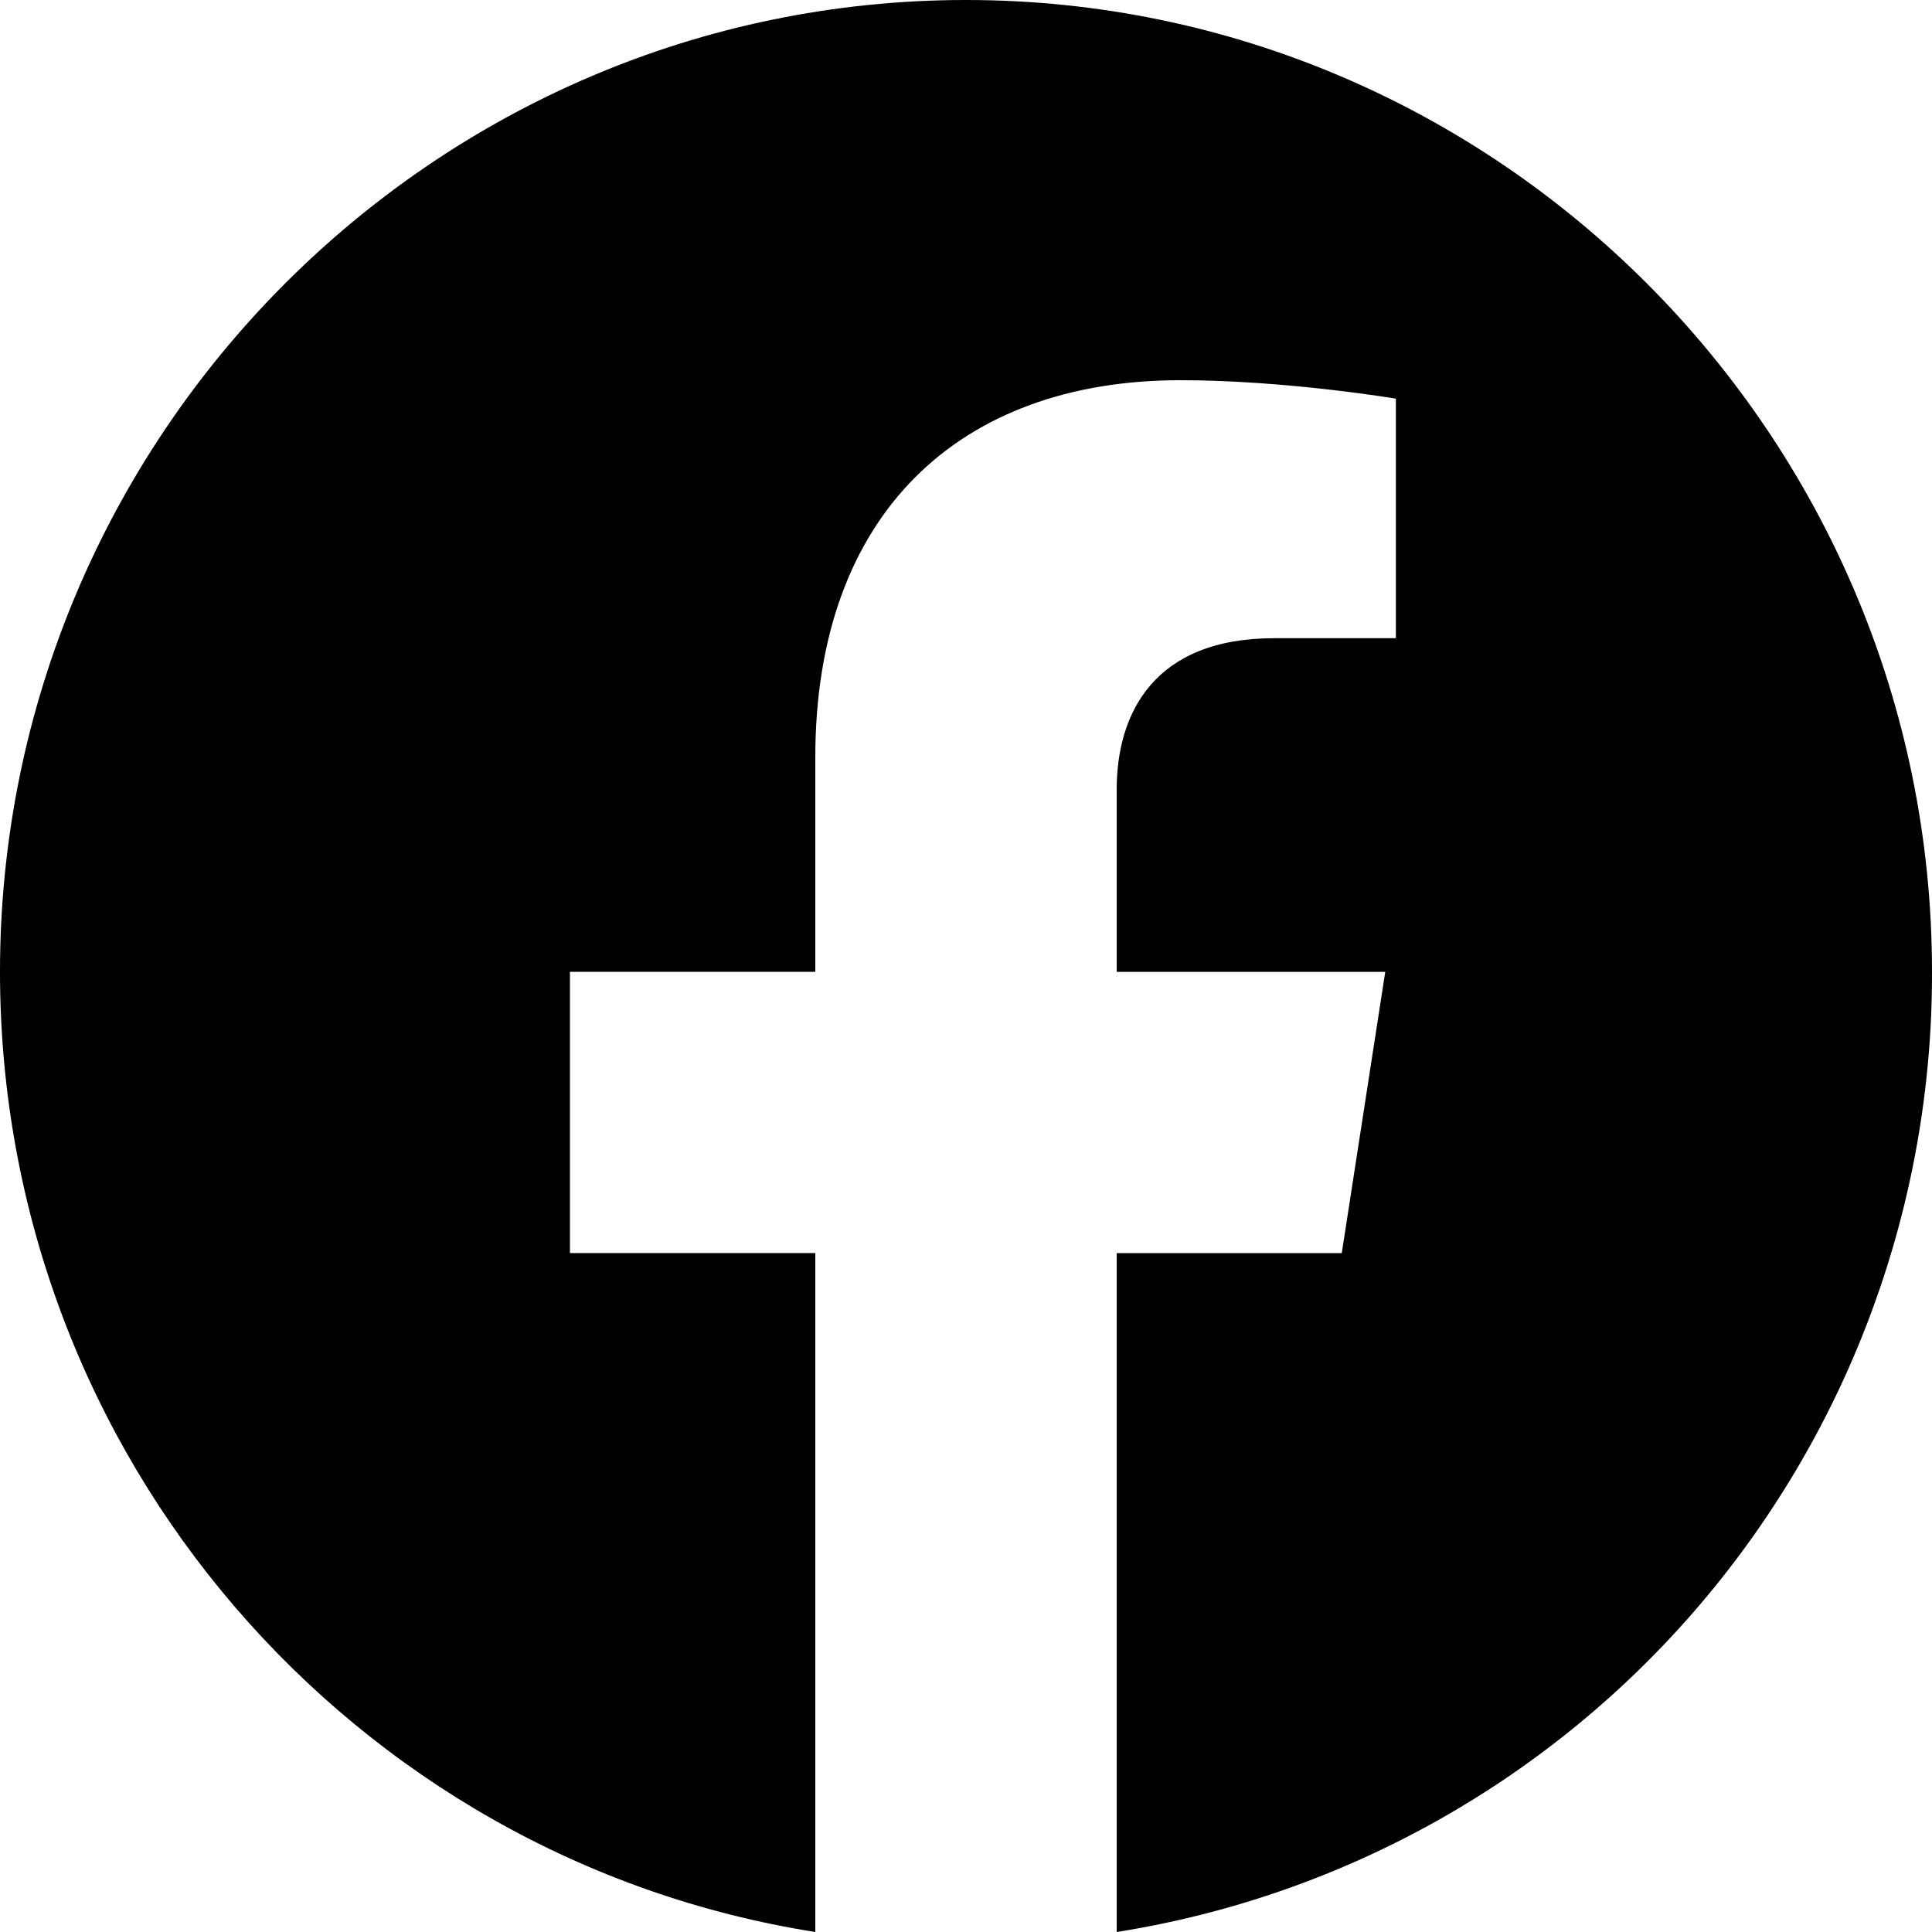
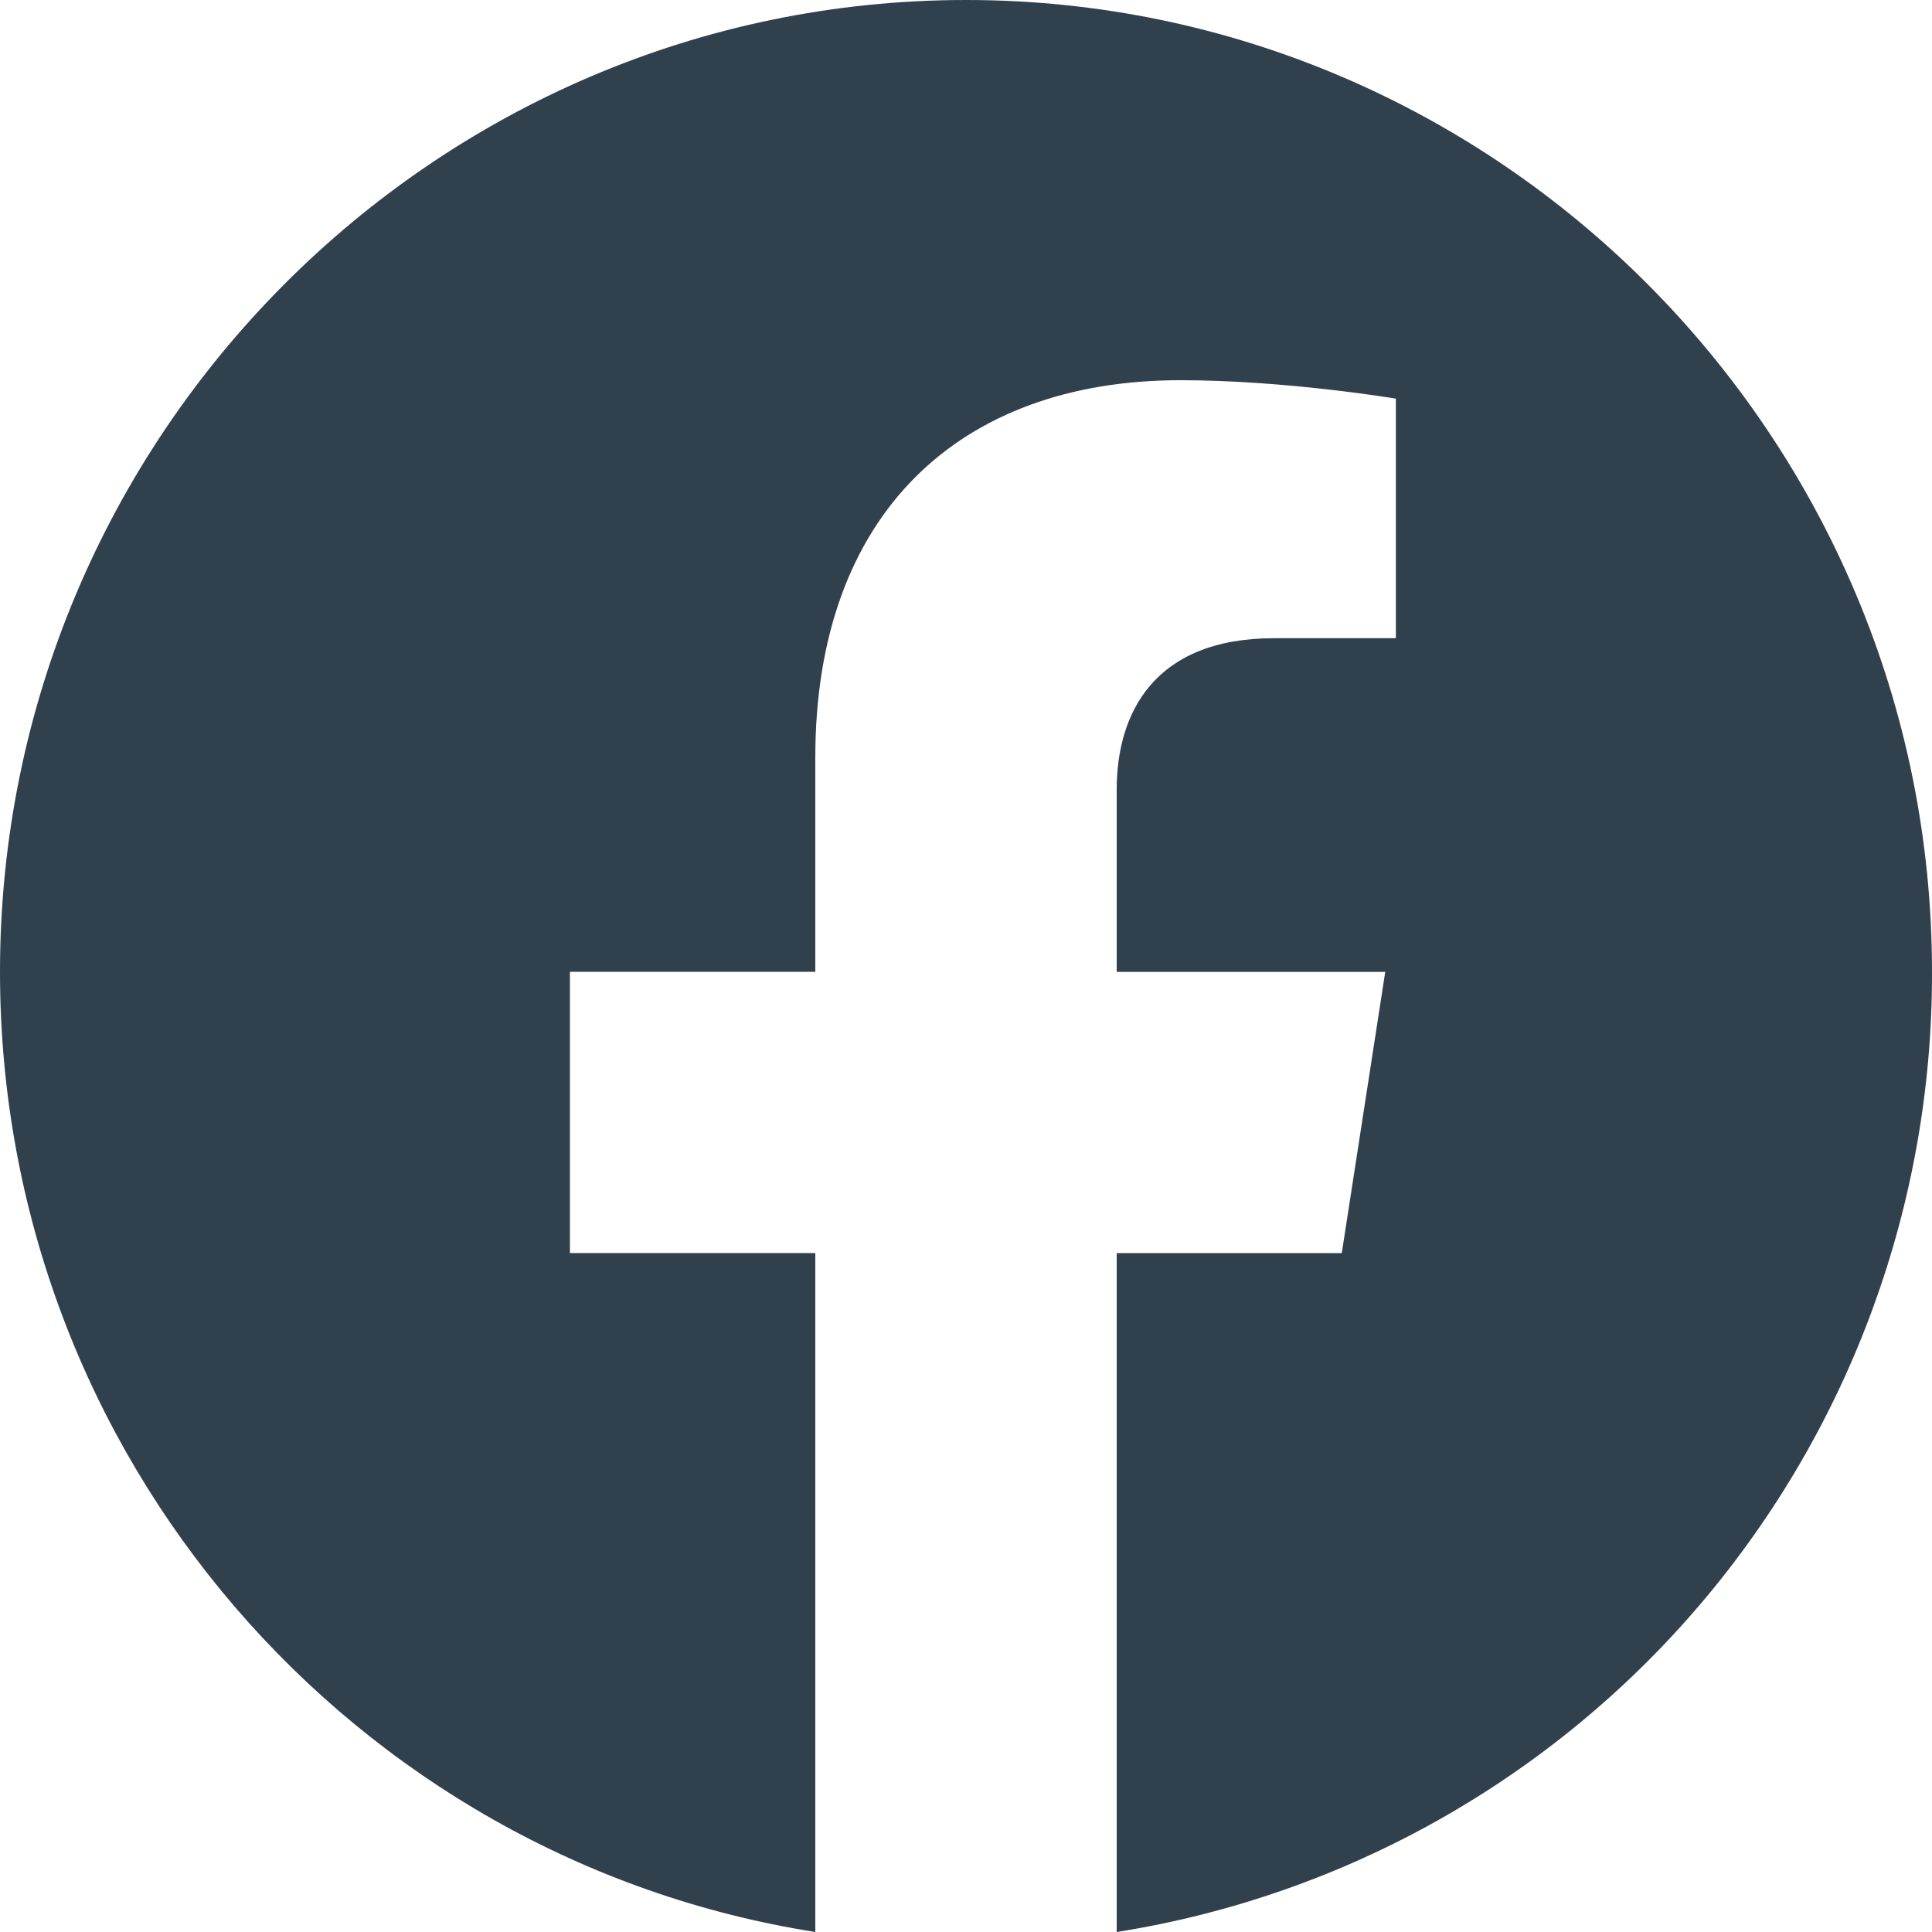
<svg xmlns="http://www.w3.org/2000/svg" fill="#000000" width="800px" height="800px" viewBox="0 0 24 24" version="1.1" id="svg4">
  <defs id="defs8" />
-   <path d="M 12,0 C 5.4,0 0,5.41 0,12.072 0,18.096 4.392,23.096 10.128,24 V 15.566 H 7.08 v -3.494 h 3.048 V 9.41 c 0,-3.024 1.788,-4.687 4.536,-4.687 1.308,0 2.676,0.229 2.676,0.229 V 7.928 H 15.828 c -1.488,0 -1.956,0.928 -1.956,1.88 v 2.265 h 3.336 l -0.54,3.494 H 13.872 V 24 c 2.828,-0.448 5.403,-1.897 7.26,-4.084 1.857,-2.187 2.875,-4.969 2.868,-7.843 C 24,5.41 18.6,0 12,0 Z" id="path2" style="stroke-width:1.202" />
+   <path d="M 12,0 C 5.4,0 0,5.41 0,12.072 0,18.096 4.392,23.096 10.128,24 V 15.566 H 7.08 v -3.494 h 3.048 V 9.41 c 0,-3.024 1.788,-4.687 4.536,-4.687 1.308,0 2.676,0.229 2.676,0.229 V 7.928 H 15.828 c -1.488,0 -1.956,0.928 -1.956,1.88 v 2.265 h 3.336 l -0.54,3.494 H 13.872 V 24 c 2.828,-0.448 5.403,-1.897 7.26,-4.084 1.857,-2.187 2.875,-4.969 2.868,-7.843 C 24,5.41 18.6,0 12,0 Z" id="path2" style="stroke-width:1.202;fill:#30404d;fill-opacity:1" />
</svg>
